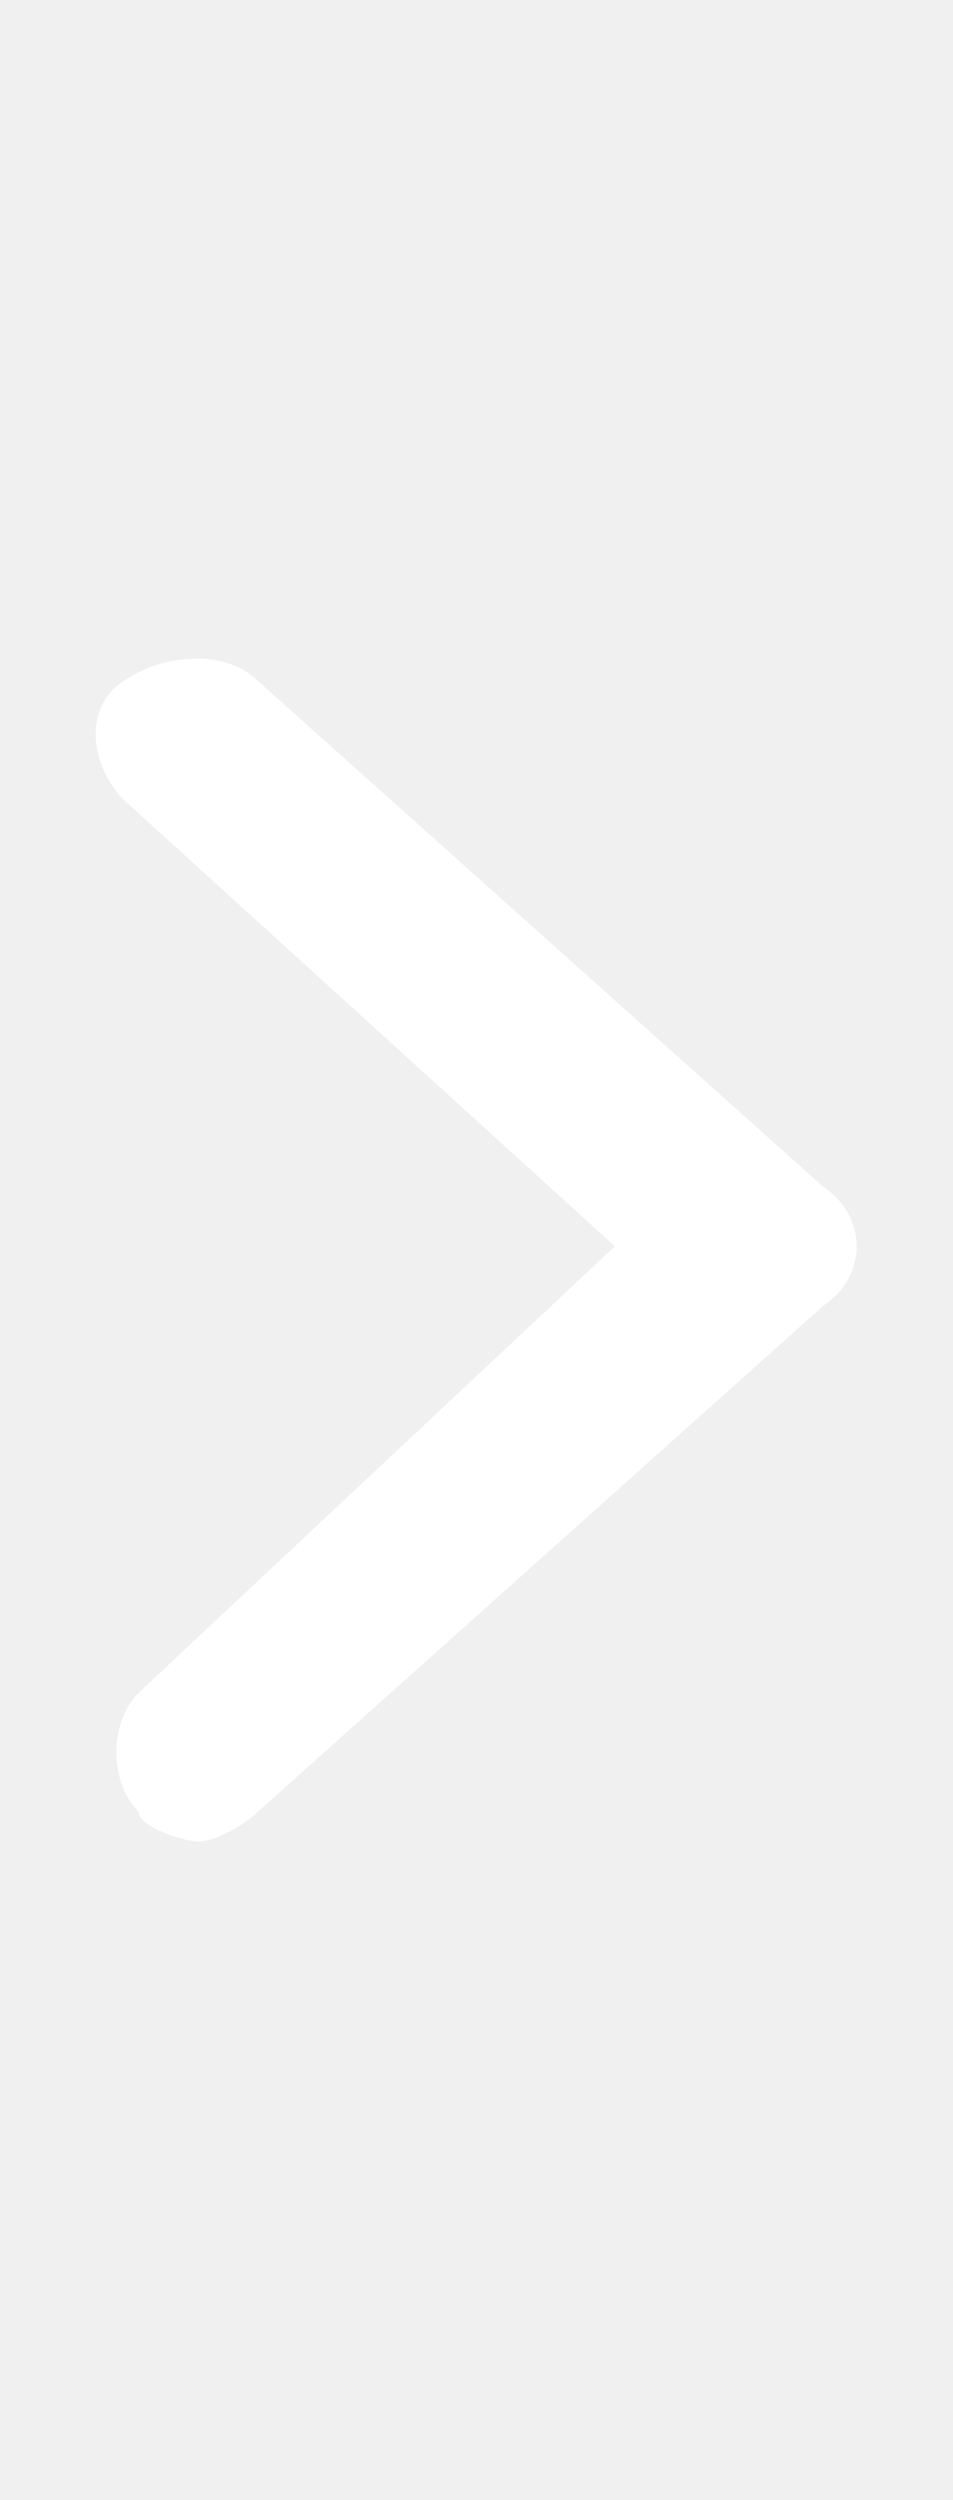
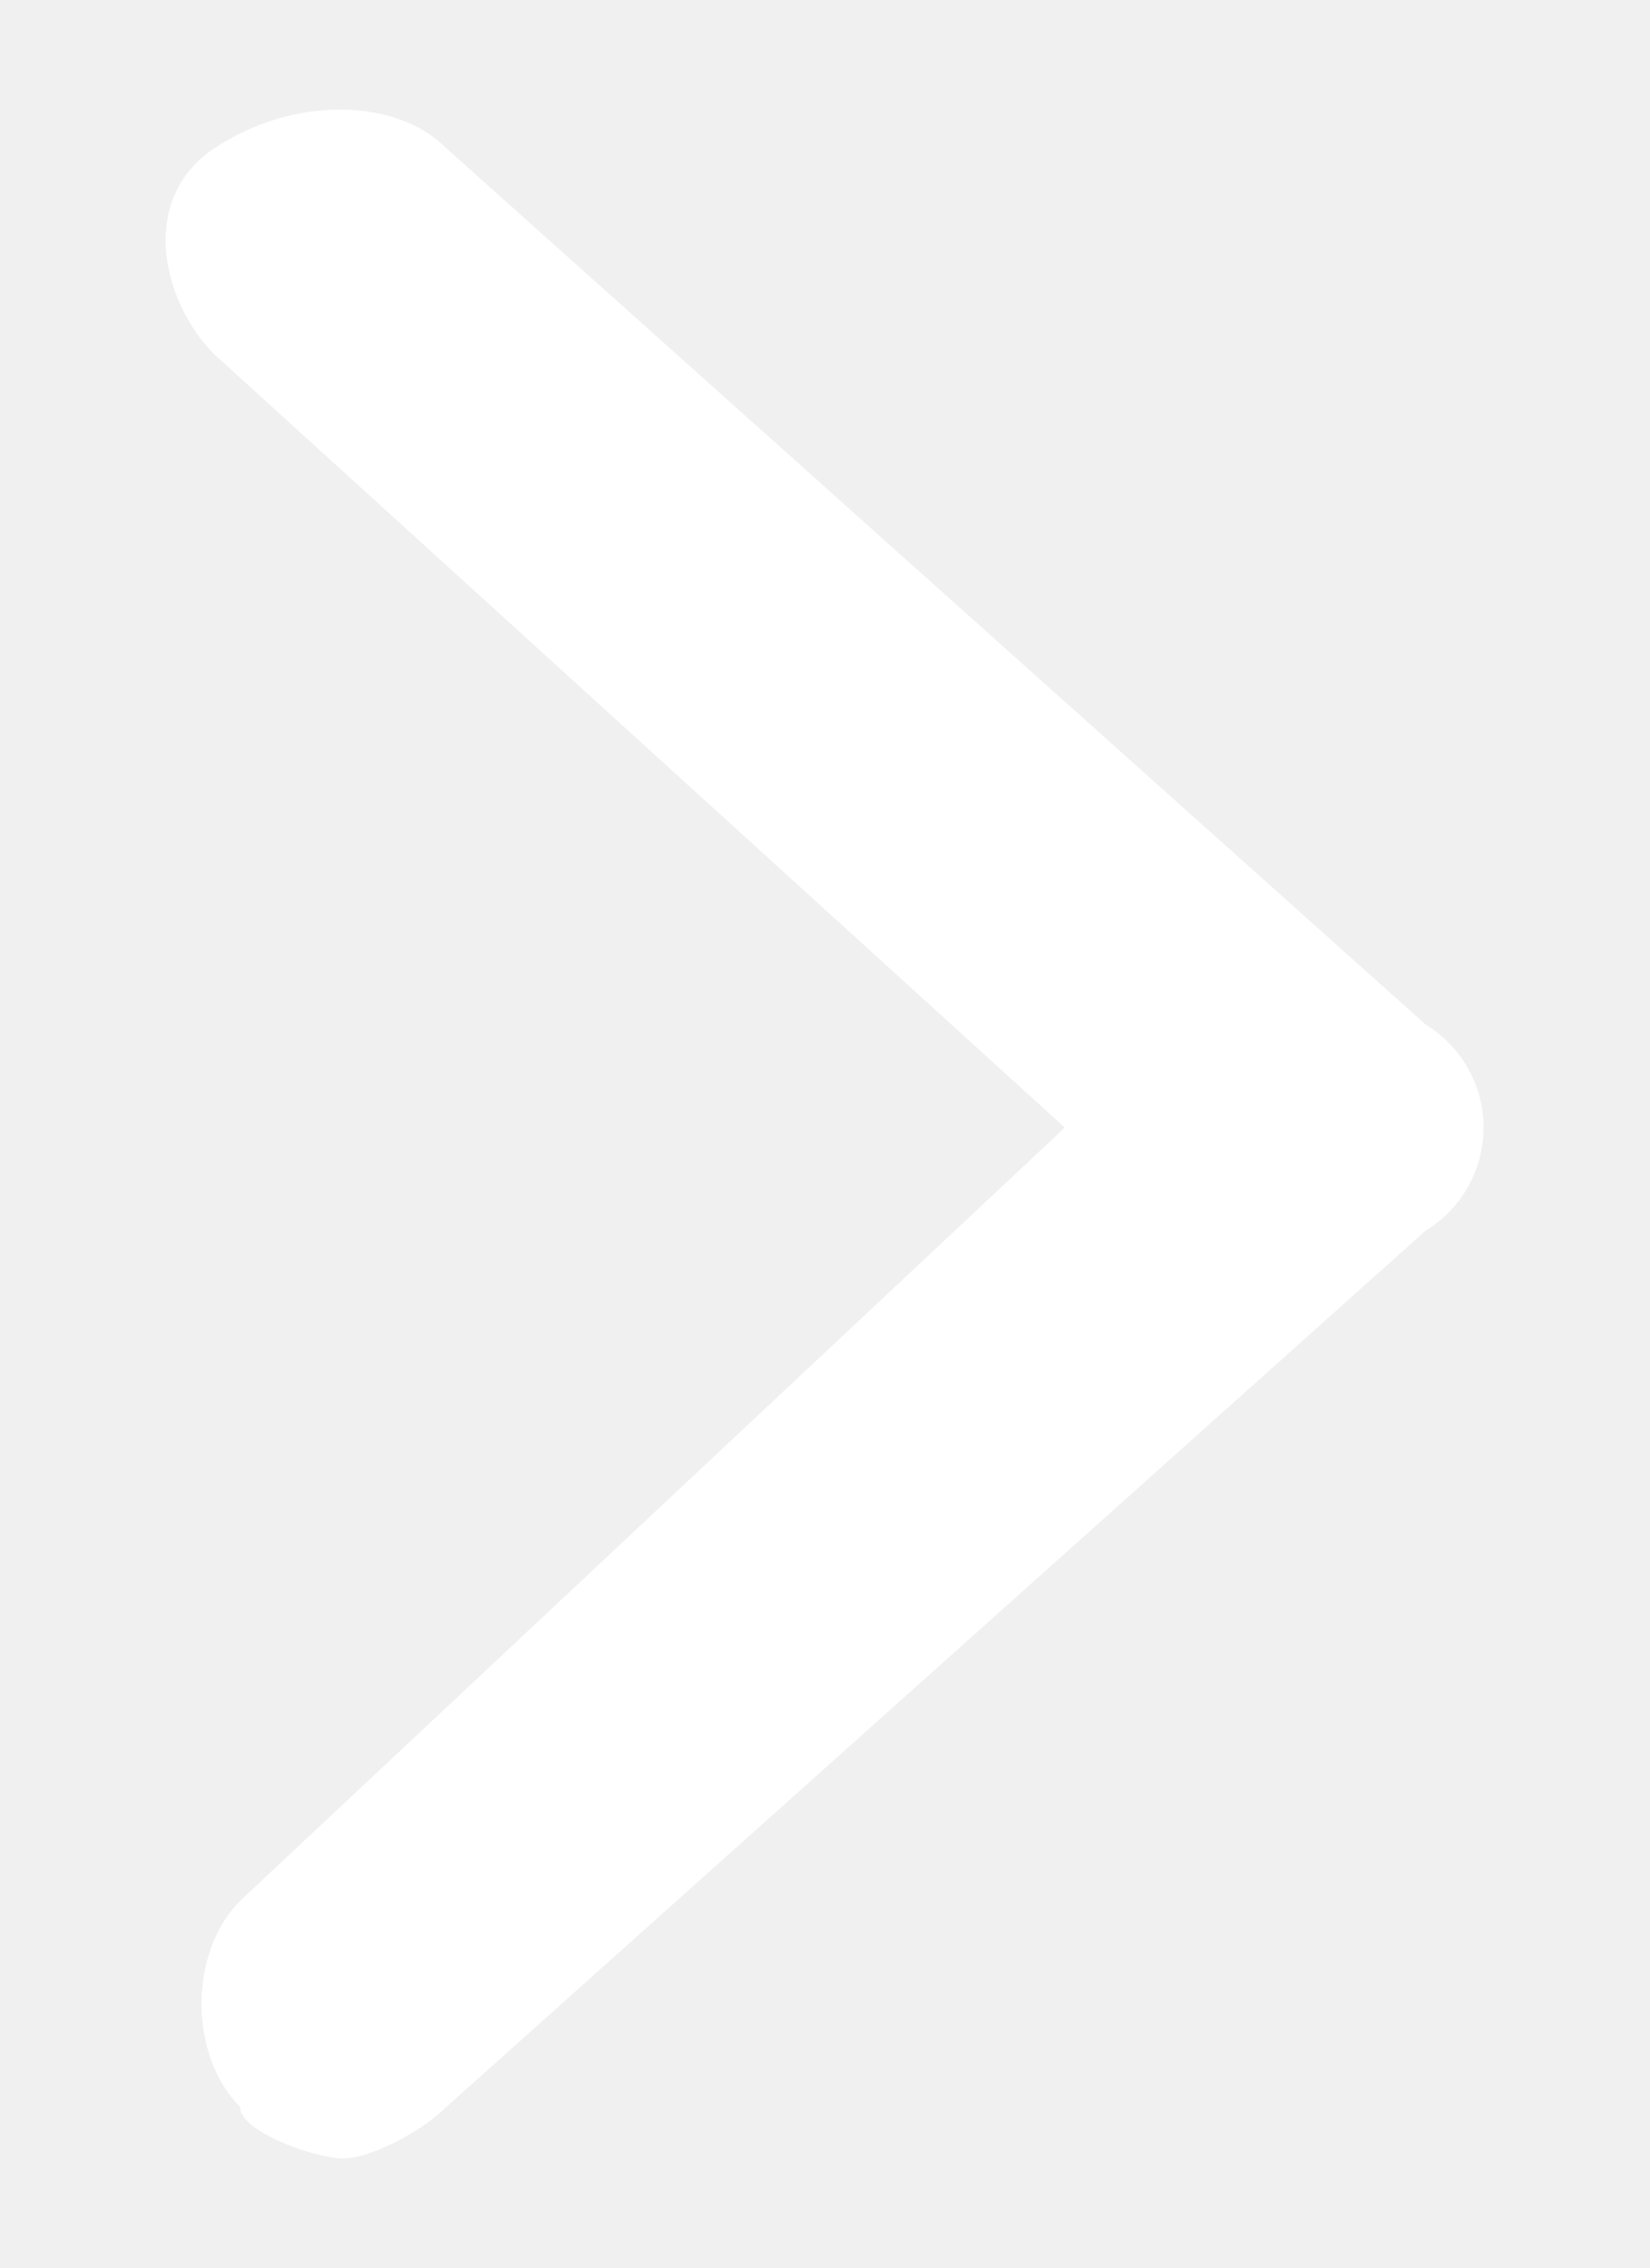
- <svg xmlns="http://www.w3.org/2000/svg" width="8" height="21" viewBox="0 0 8 21" fill="none">
-   <path d="M6.915 9.969L2.165 5.719C1.915 5.469 1.415 5.469 1.04 5.719C0.665 5.969 0.79 6.469 1.04 6.719L5.165 10.469L1.165 14.219C0.915 14.469 0.915 14.969 1.165 15.219C1.165 15.344 1.54 15.469 1.665 15.469C1.79 15.469 2.04 15.344 2.165 15.219L6.915 10.969C7.29 10.719 7.29 10.219 6.915 9.969Z" fill="white" />
+ <svg xmlns="http://www.w3.org/2000/svg" width="8" height="11" fill="none" viewBox="0 0 8 11">
+   <path fill="#fff" d="M6.915 4.969 2.165.719c-.25-.25-.75-.25-1.125 0s-.25.75 0 1l4.125 3.75-4 3.75c-.25.25-.25.75 0 1 0 .125.375.25.5.25s.375-.125.5-.25l4.75-4.25a.585.585 0 0 0 0-1" />
</svg>
